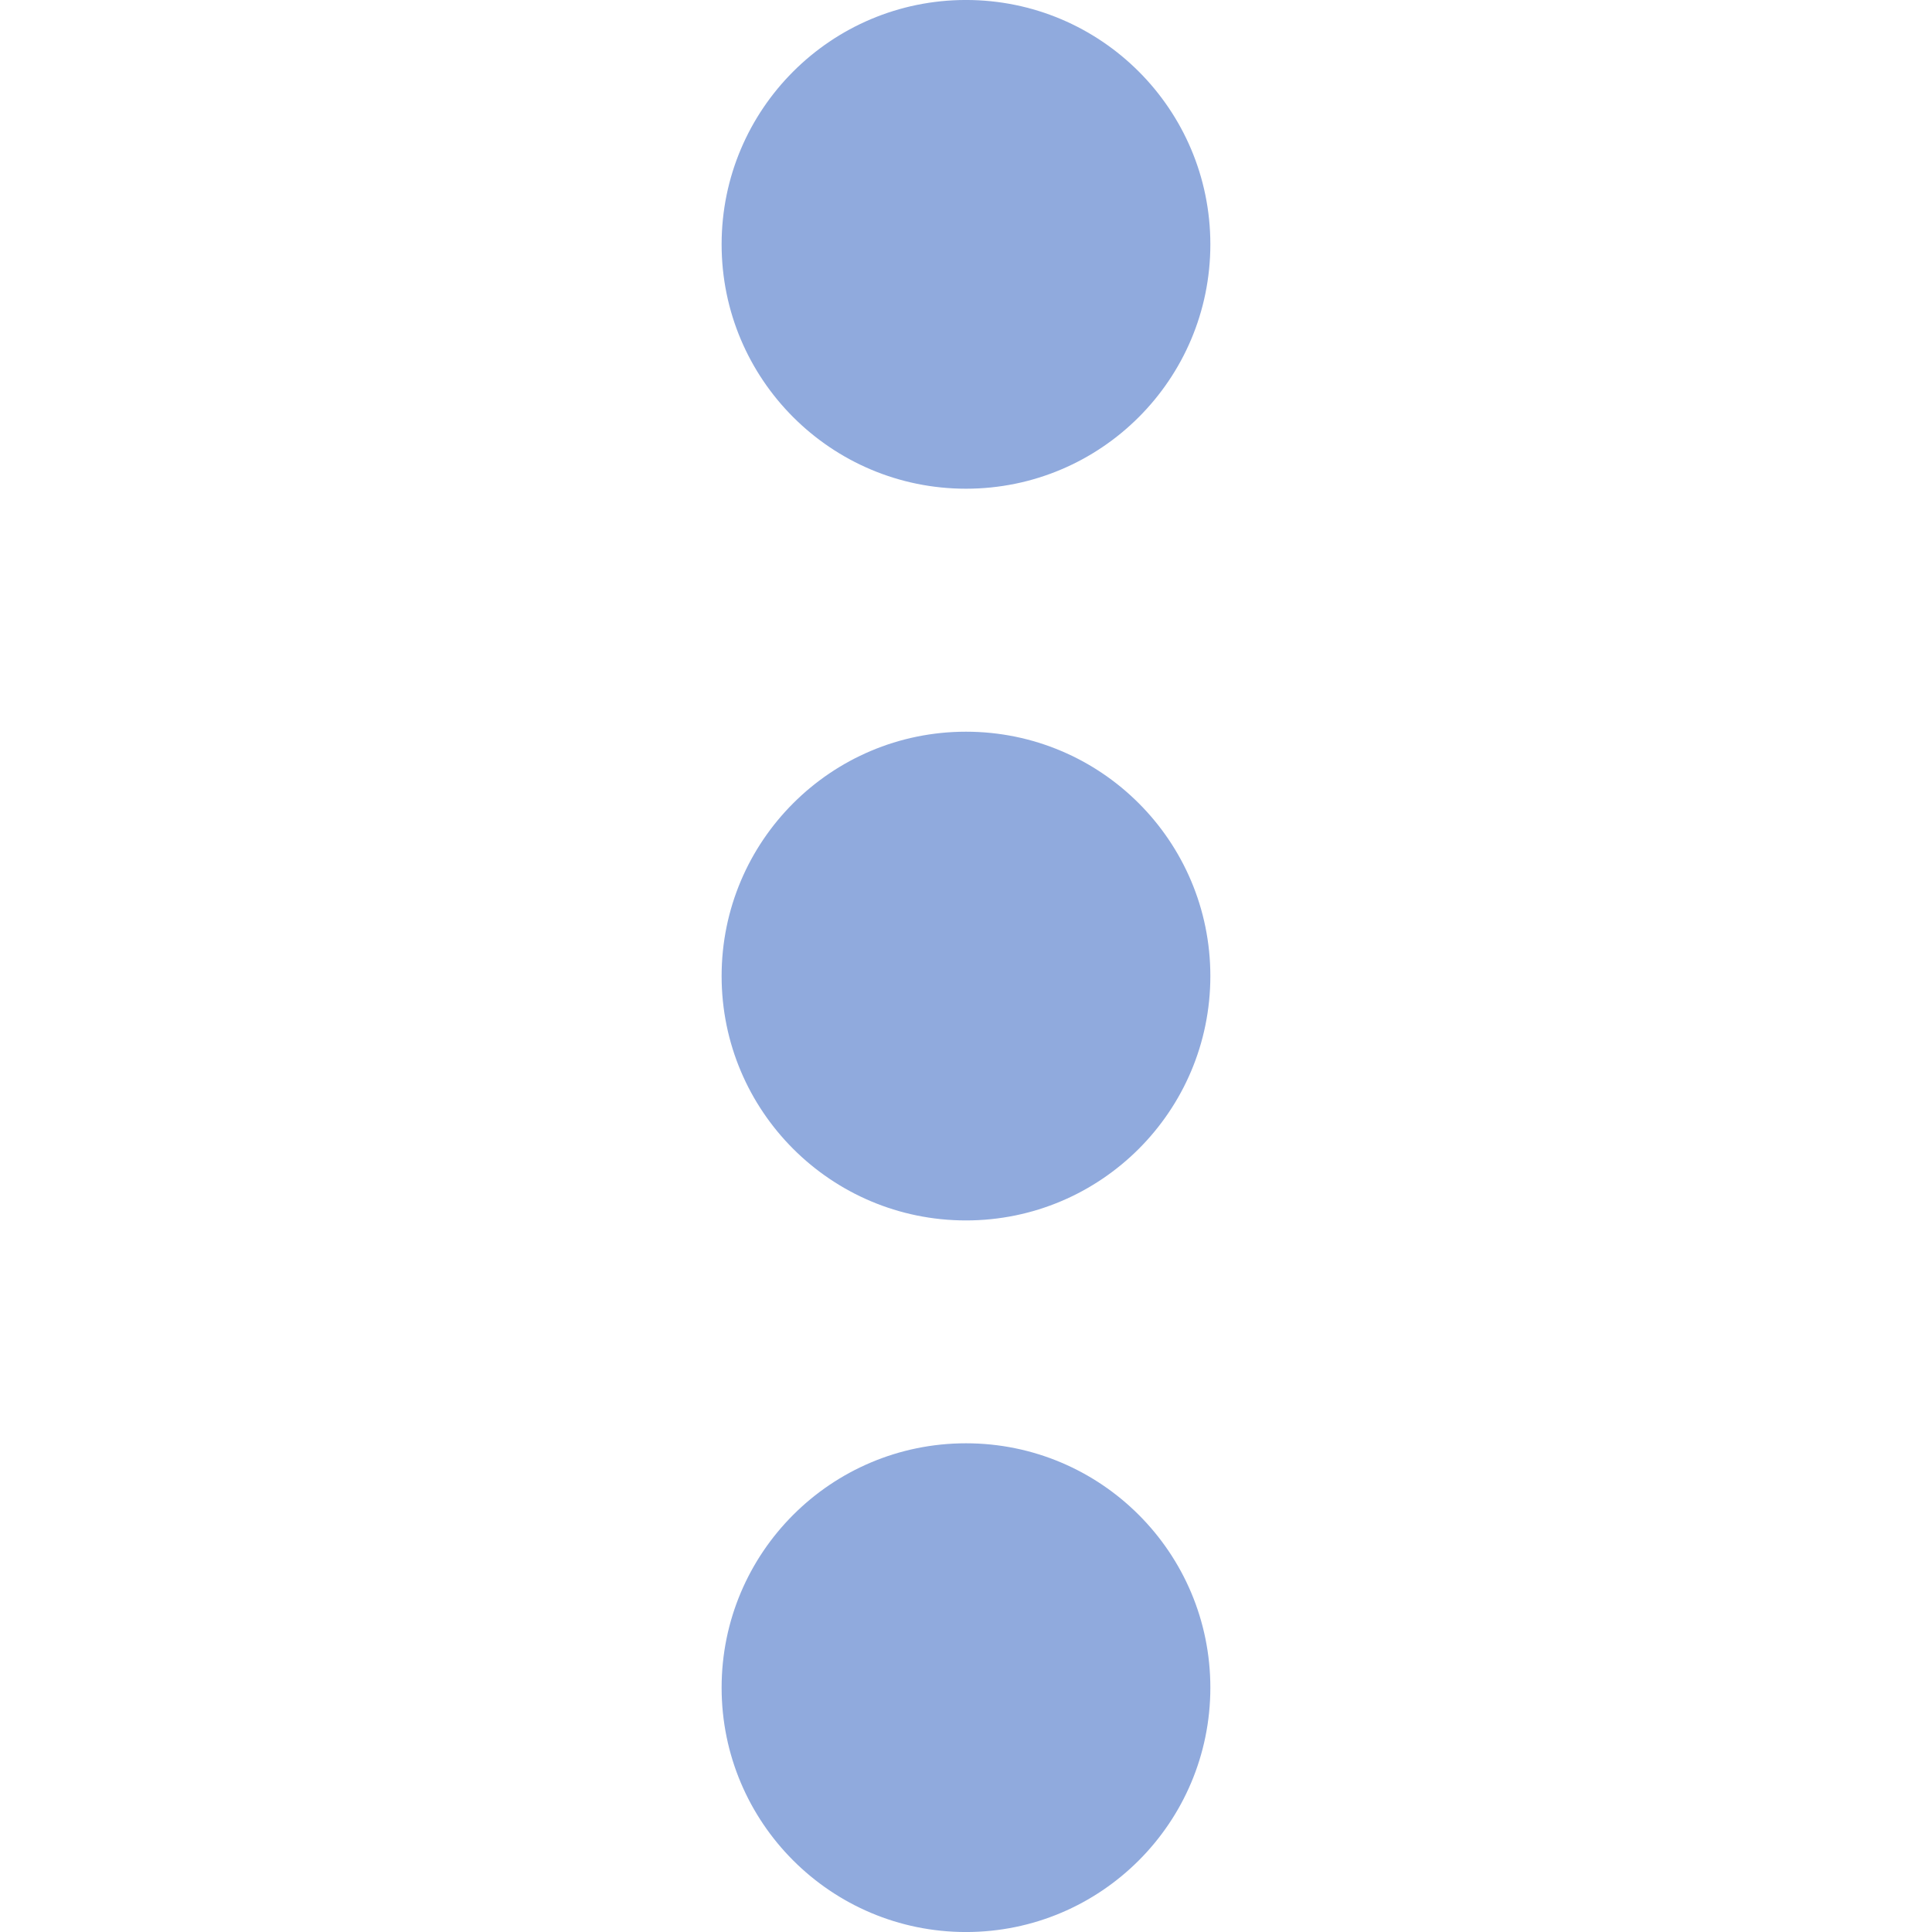
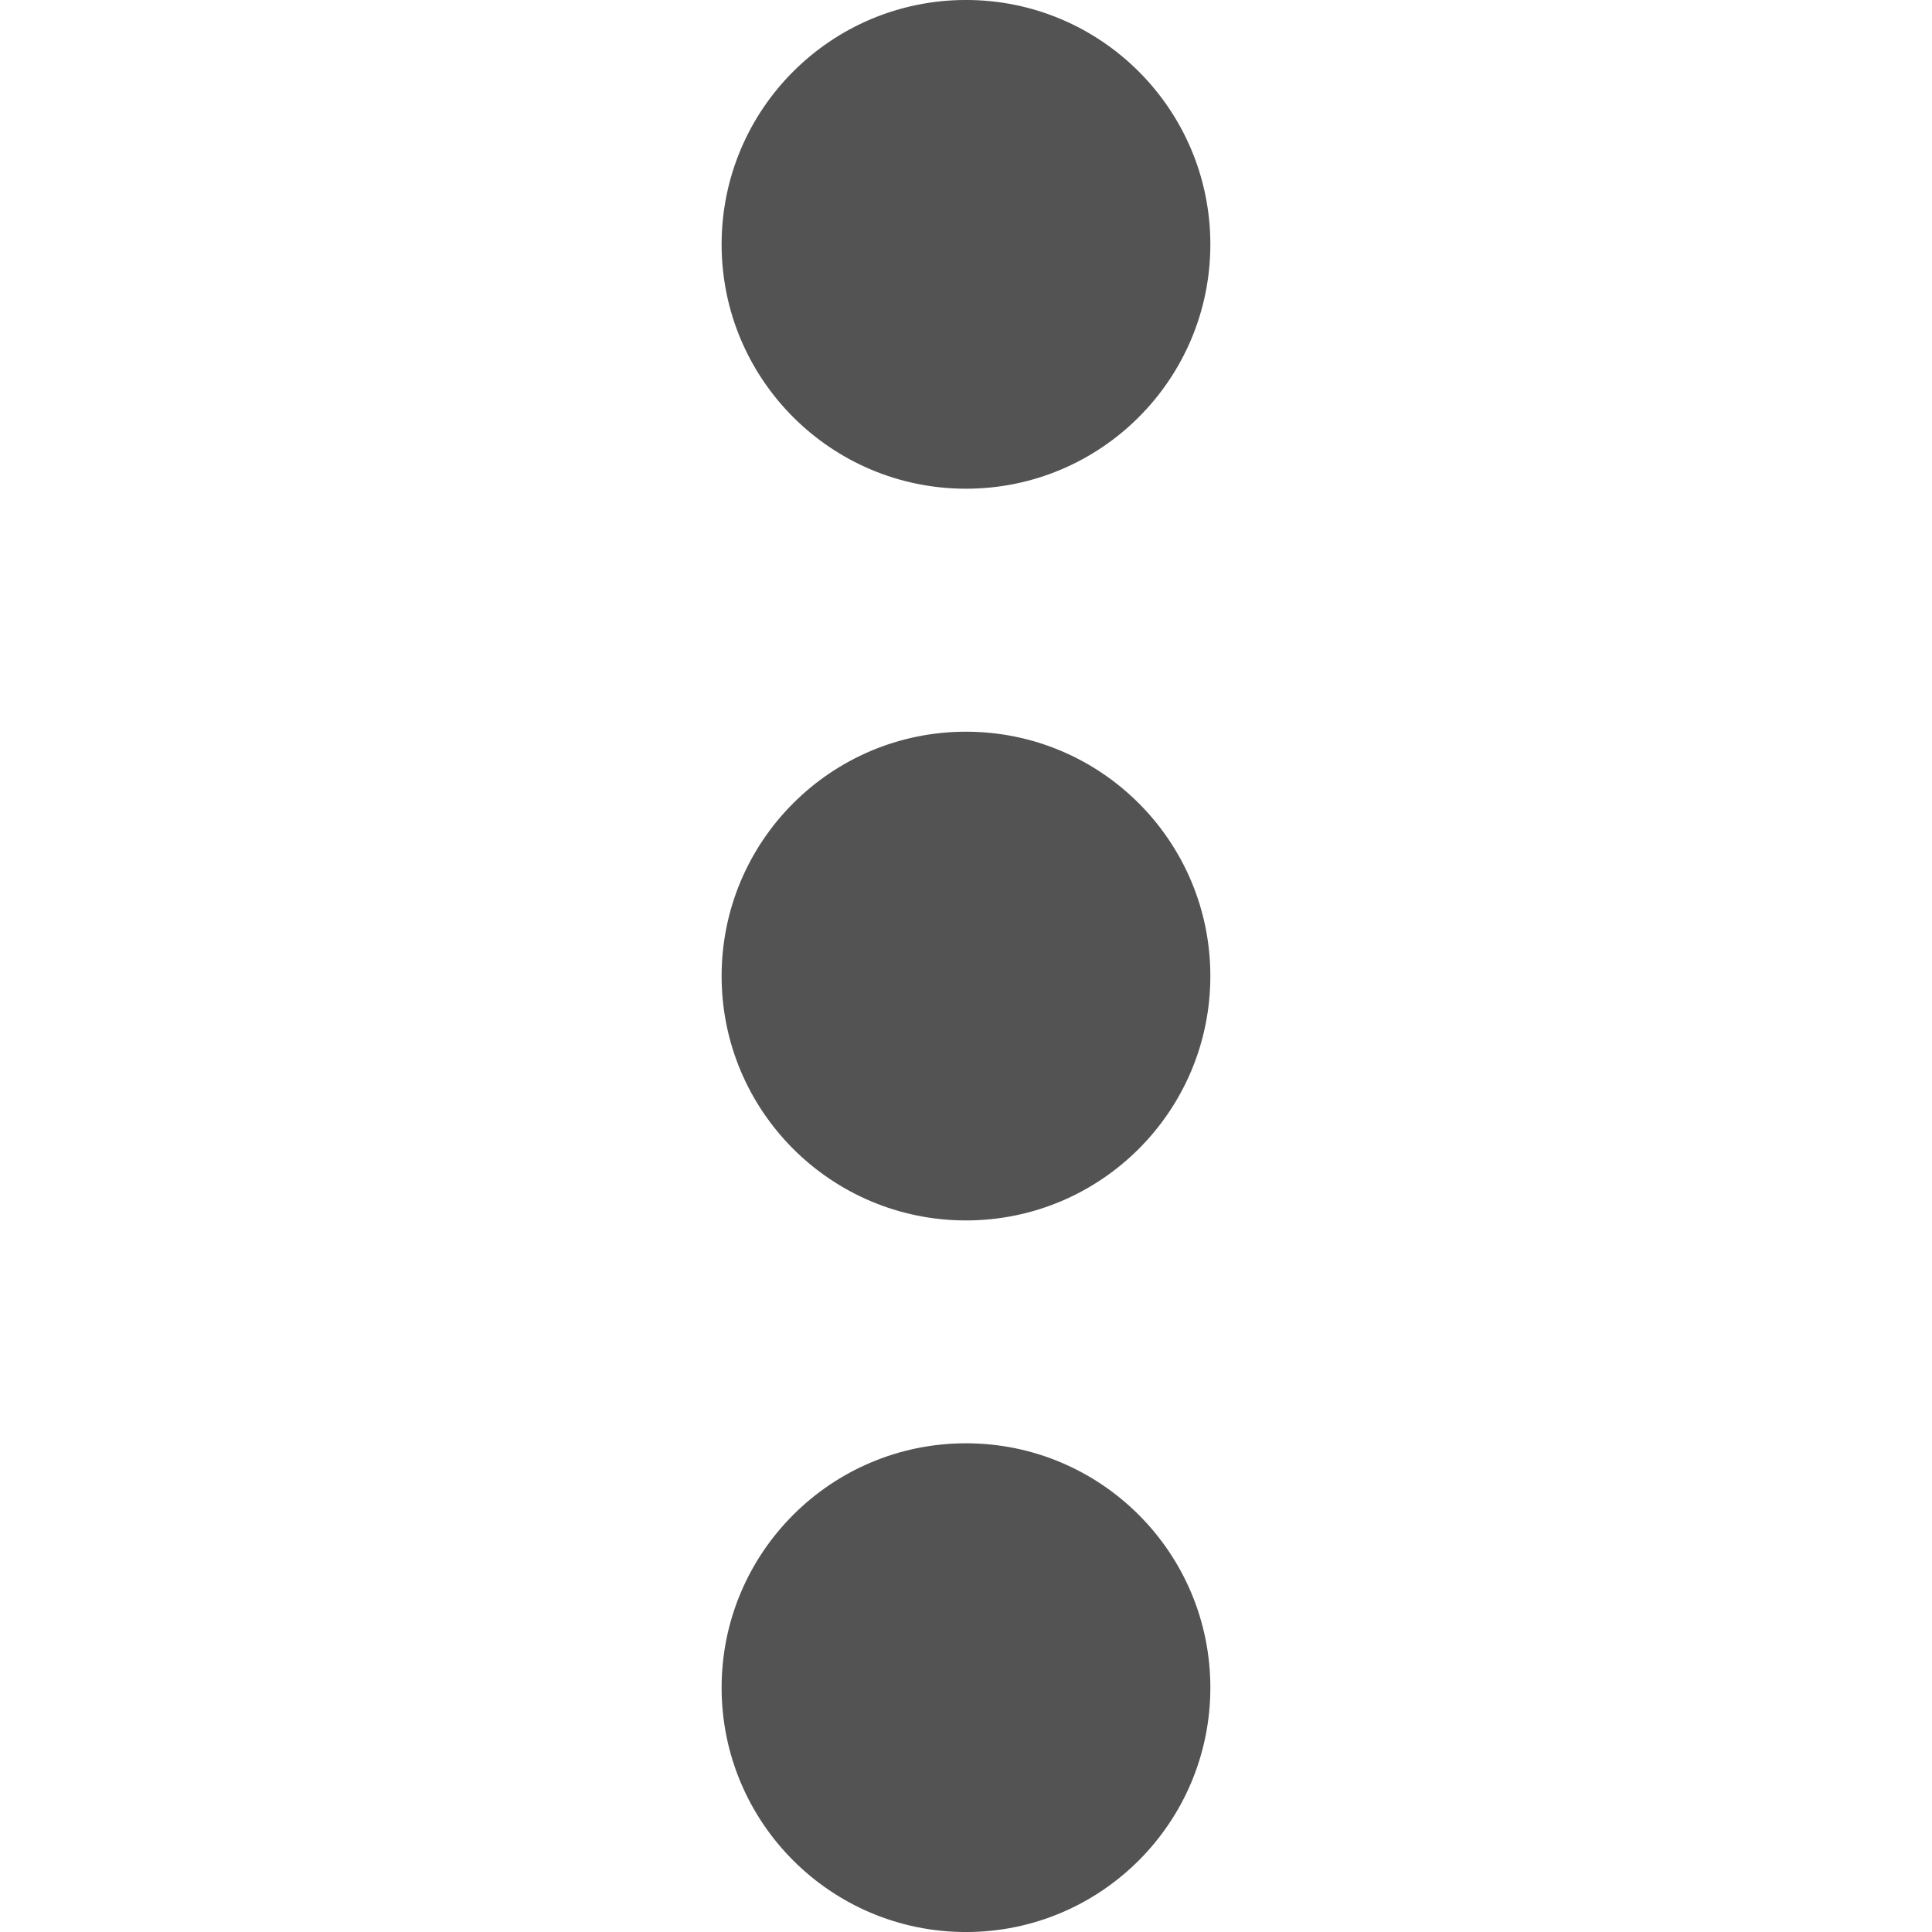
<svg xmlns="http://www.w3.org/2000/svg" width="44.828mm" height="44.828mm" viewBox="0 0 44.828 44.828" version="1.1" id="svg8">
  <defs id="defs2" />
  <g id="layer1" transform="translate(-99.33036,-125.8524)">
-     <circle style="opacity:1;fill:#90aadd;fill-opacity:1;stroke:none;stroke-width:1.323;stroke-linecap:round;stroke-linejoin:round;stroke-miterlimit:4;stroke-dasharray:none;stroke-opacity:1" id="path815" cx="121.744" cy="148.5" r="5.67" />
-     <circle style="opacity:1;fill:#90aadd;fill-opacity:1;stroke:none;stroke-width:1.323;stroke-linecap:round;stroke-linejoin:round;stroke-miterlimit:4;stroke-dasharray:none;stroke-opacity:1" id="path815-0" cx="121.744" cy="131.522" r="5.67" />
-     <circle style="opacity:1;fill:#90aadd;fill-opacity:1;stroke:none;stroke-width:1.323;stroke-linecap:round;stroke-linejoin:round;stroke-miterlimit:4;stroke-dasharray:none;stroke-opacity:1" id="path815-5" cx="121.744" cy="165.011" r="5.67" />
+     <circle style="opacity:1;fill:#535353;fill-opacity:1;stroke:none;stroke-width:1.323;stroke-linecap:round;stroke-linejoin:round;stroke-miterlimit:4;stroke-dasharray:none;stroke-opacity:1" id="path815" cx="121.744" cy="148.5" r="5.67" />
+     <circle style="opacity:1;fill:#535353;fill-opacity:1;stroke:none;stroke-width:1.323;stroke-linecap:round;stroke-linejoin:round;stroke-miterlimit:4;stroke-dasharray:none;stroke-opacity:1" id="path815-0" cx="121.744" cy="131.522" r="5.67" />
+     <circle style="opacity:1;fill:#535353;fill-opacity:1;stroke:none;stroke-width:1.323;stroke-linecap:round;stroke-linejoin:round;stroke-miterlimit:4;stroke-dasharray:none;stroke-opacity:1" id="path815-5" cx="121.744" cy="165.011" r="5.67" />
  </g>
</svg>
